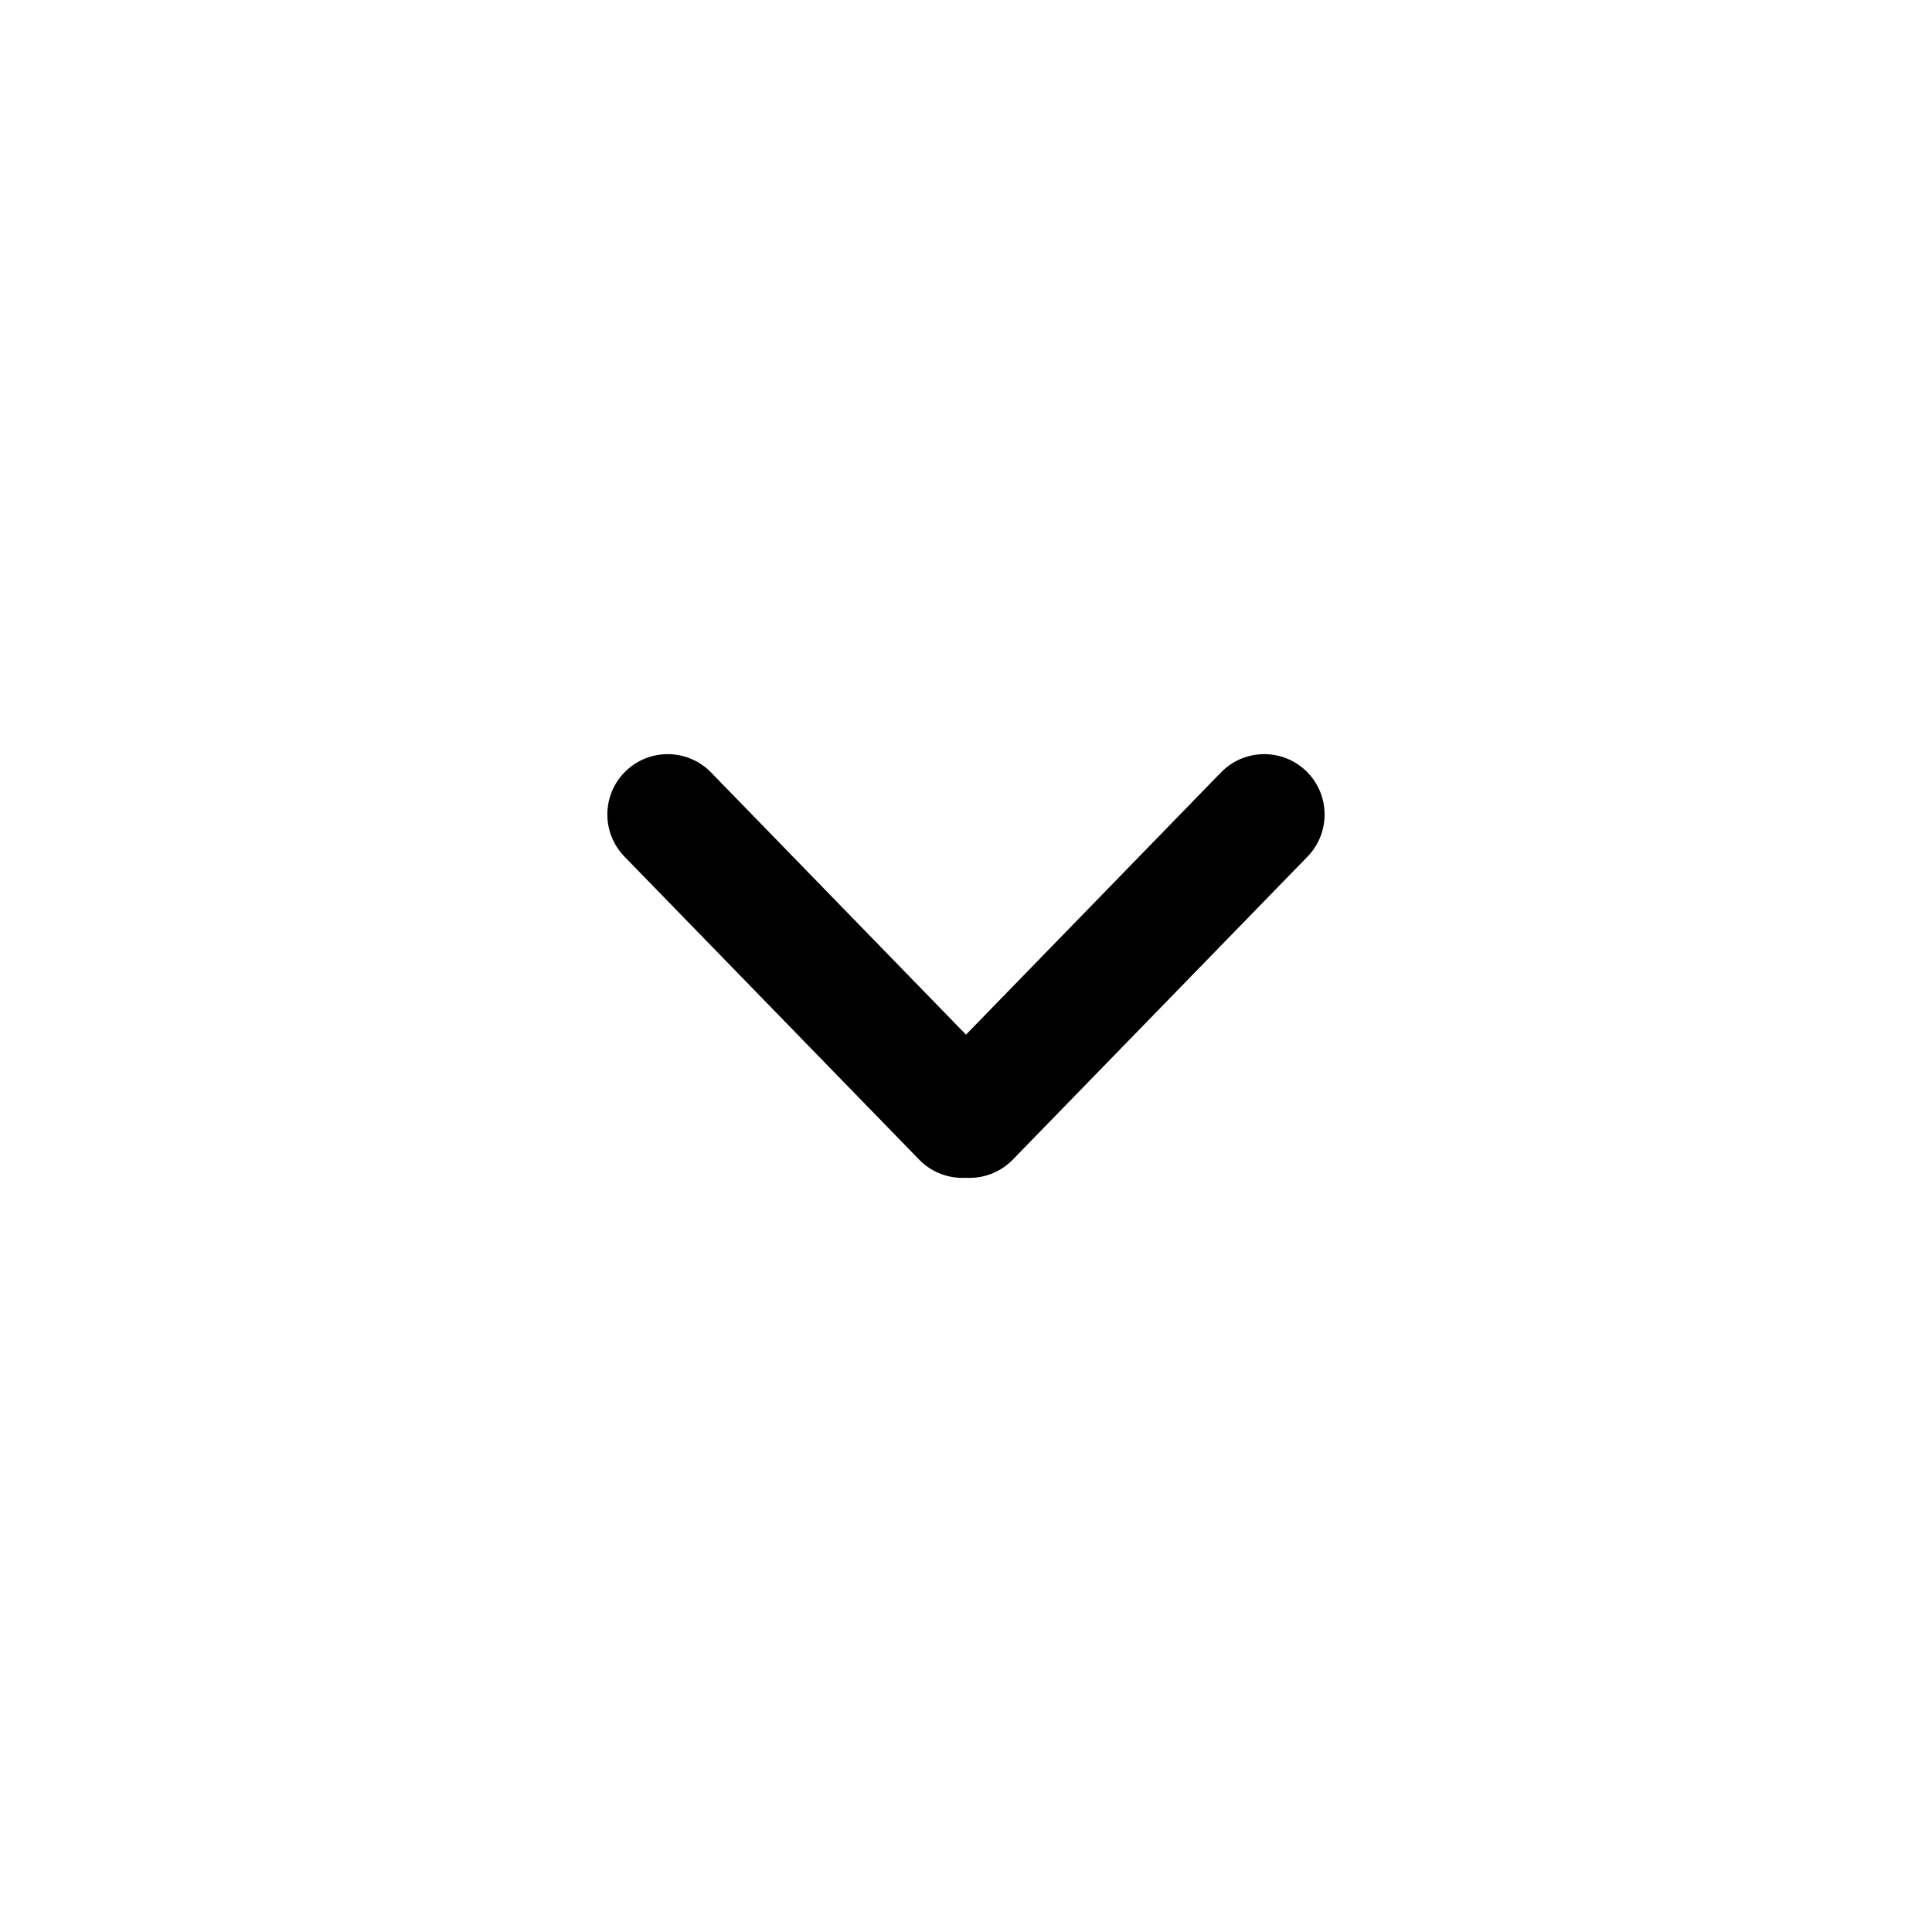
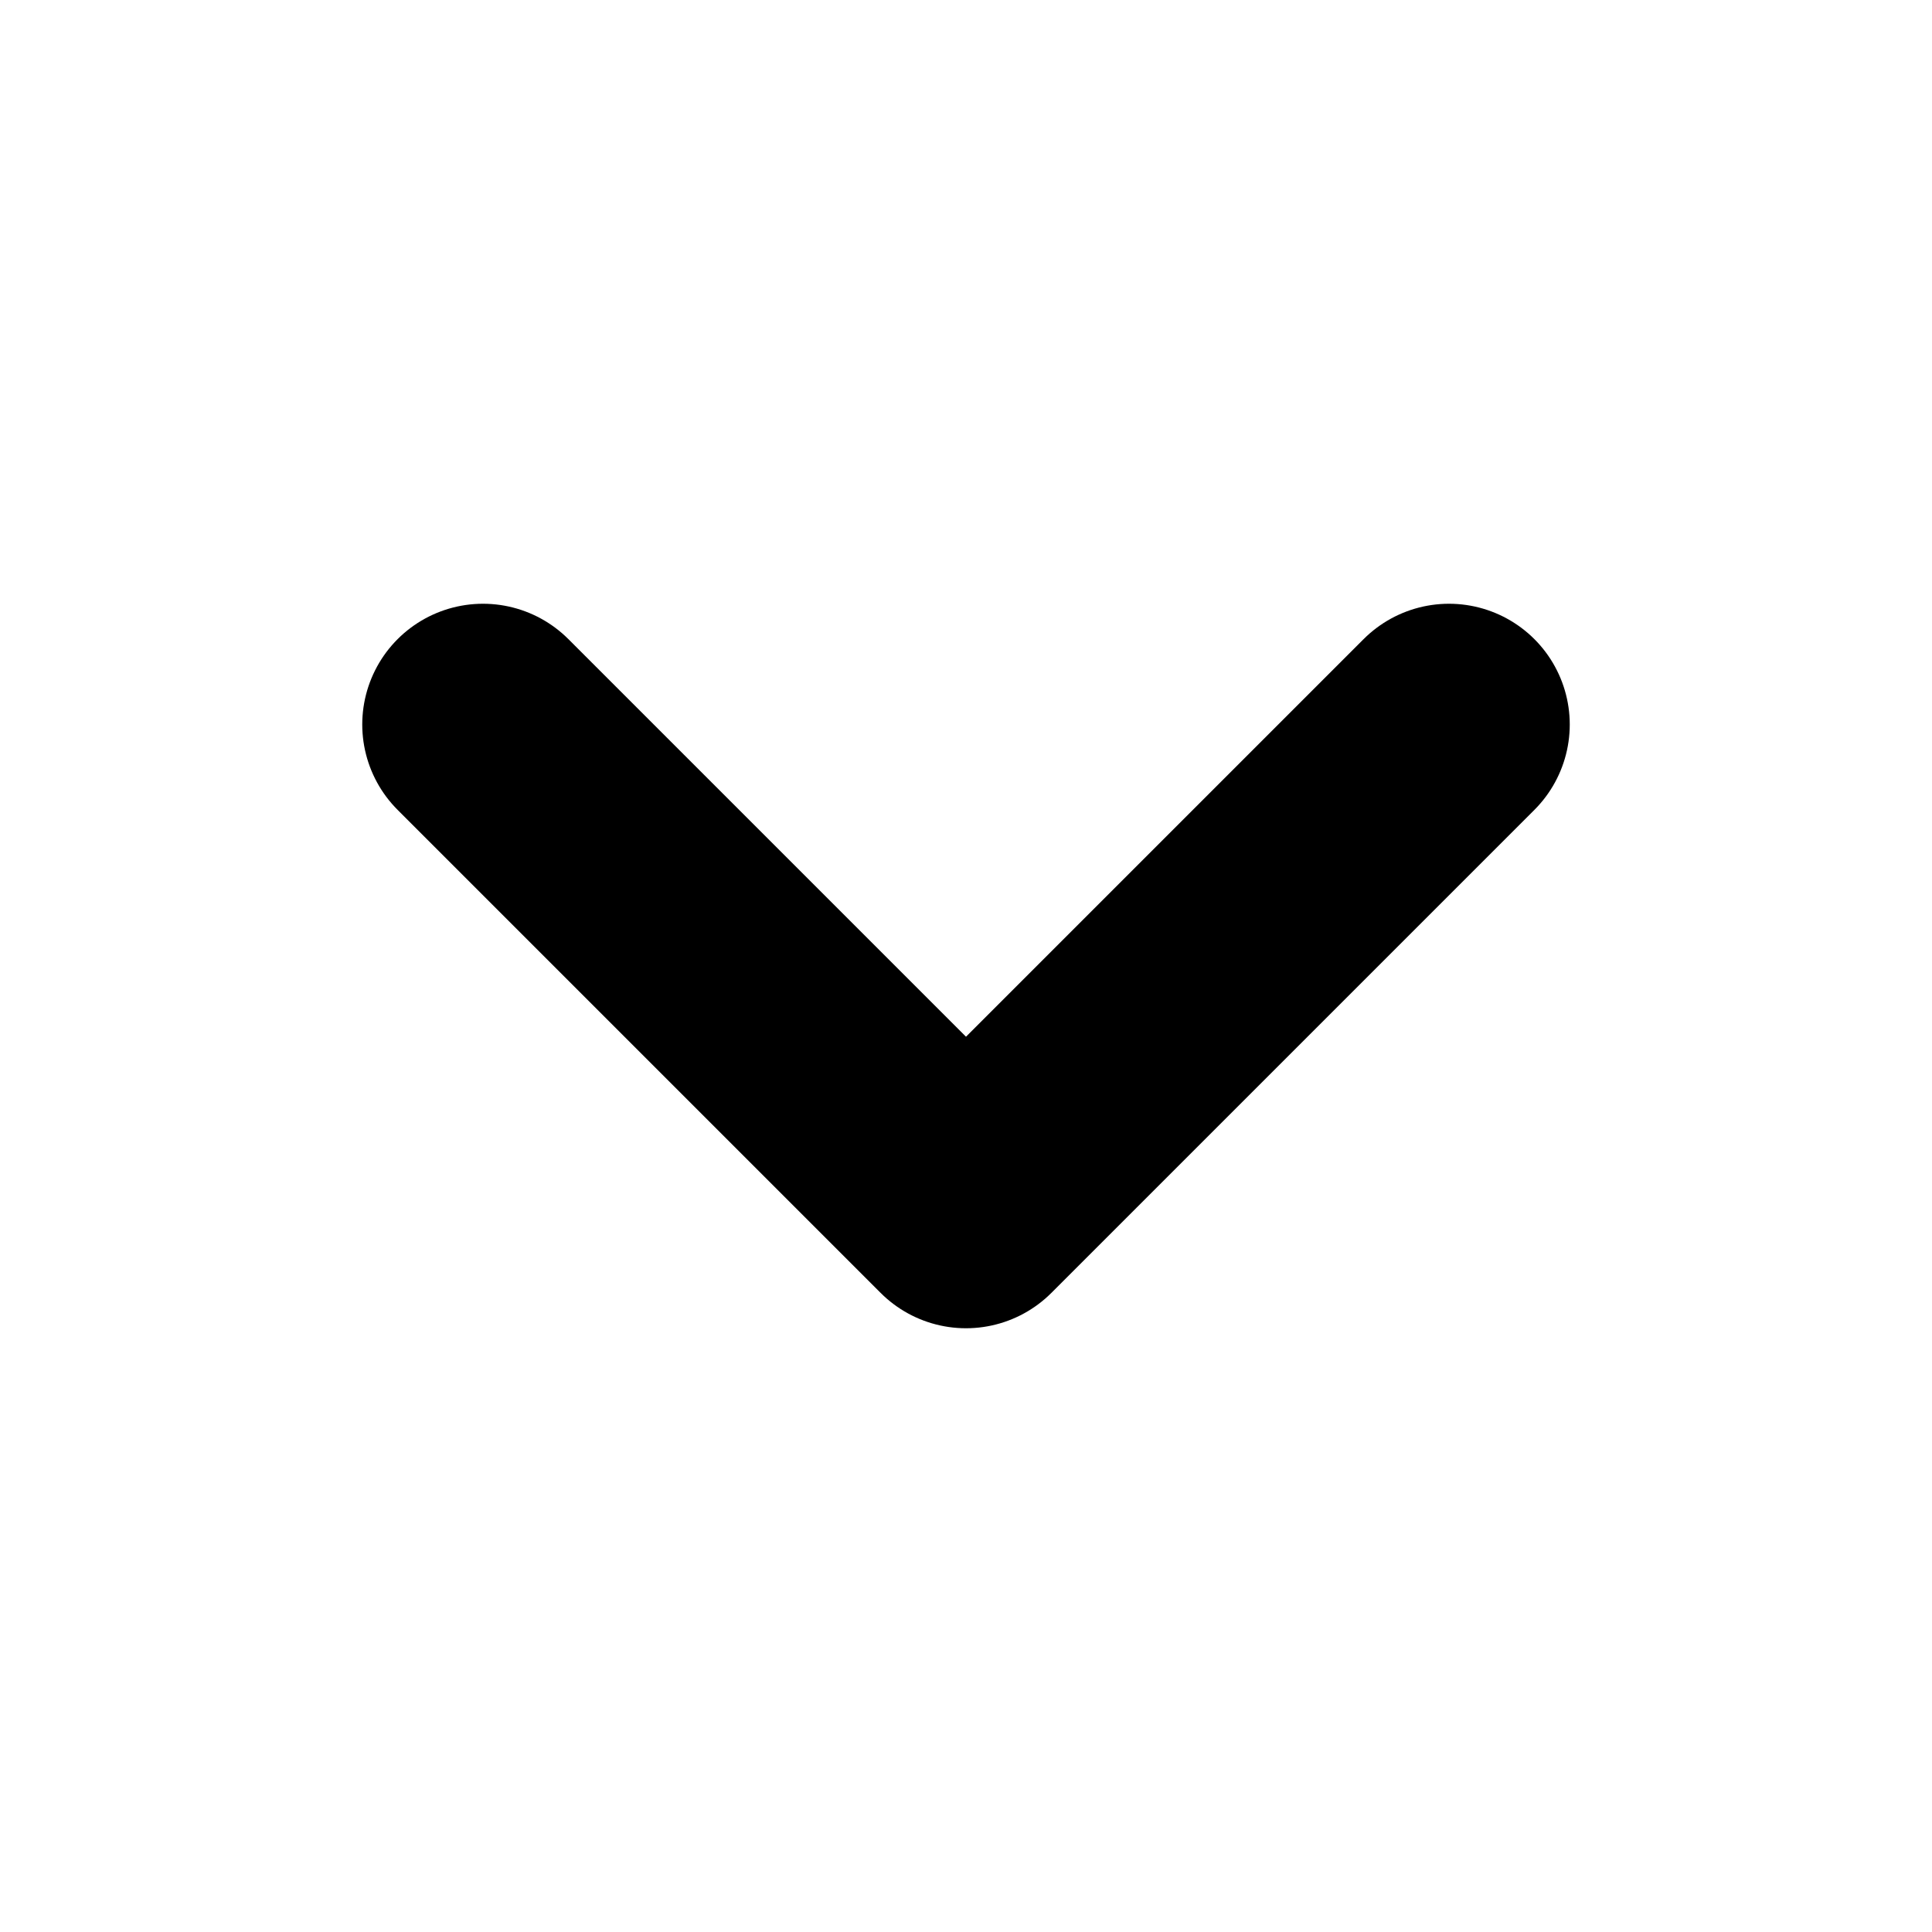
- <svg xmlns="http://www.w3.org/2000/svg" width="32" height="32" viewBox="0 0 32 32">
-   <path d="M10.362 12.774C9.966 13.159 9.958 13.792 10.343 14.188L15.223 19.206C15.434 19.423 15.719 19.524 16 19.508C16.28 19.524 16.565 19.423 16.776 19.206L21.657 14.188C22.041 13.792 22.033 13.159 21.637 12.774C21.241 12.389 20.608 12.398 20.223 12.794L16 17.137L11.777 12.794C11.392 12.398 10.758 12.389 10.362 12.774Z" fill="currentColor" />
+ <svg xmlns="http://www.w3.org/2000/svg" width="48" height="48" viewBox="0 0 24 24" fill="none" stroke="currentColor" stroke-width="3" stroke-linecap="round" stroke-linejoin="round" class="lucide lucide-chevron-down">
+   <path d="m6 9 6 6 6-6" />
</svg>
